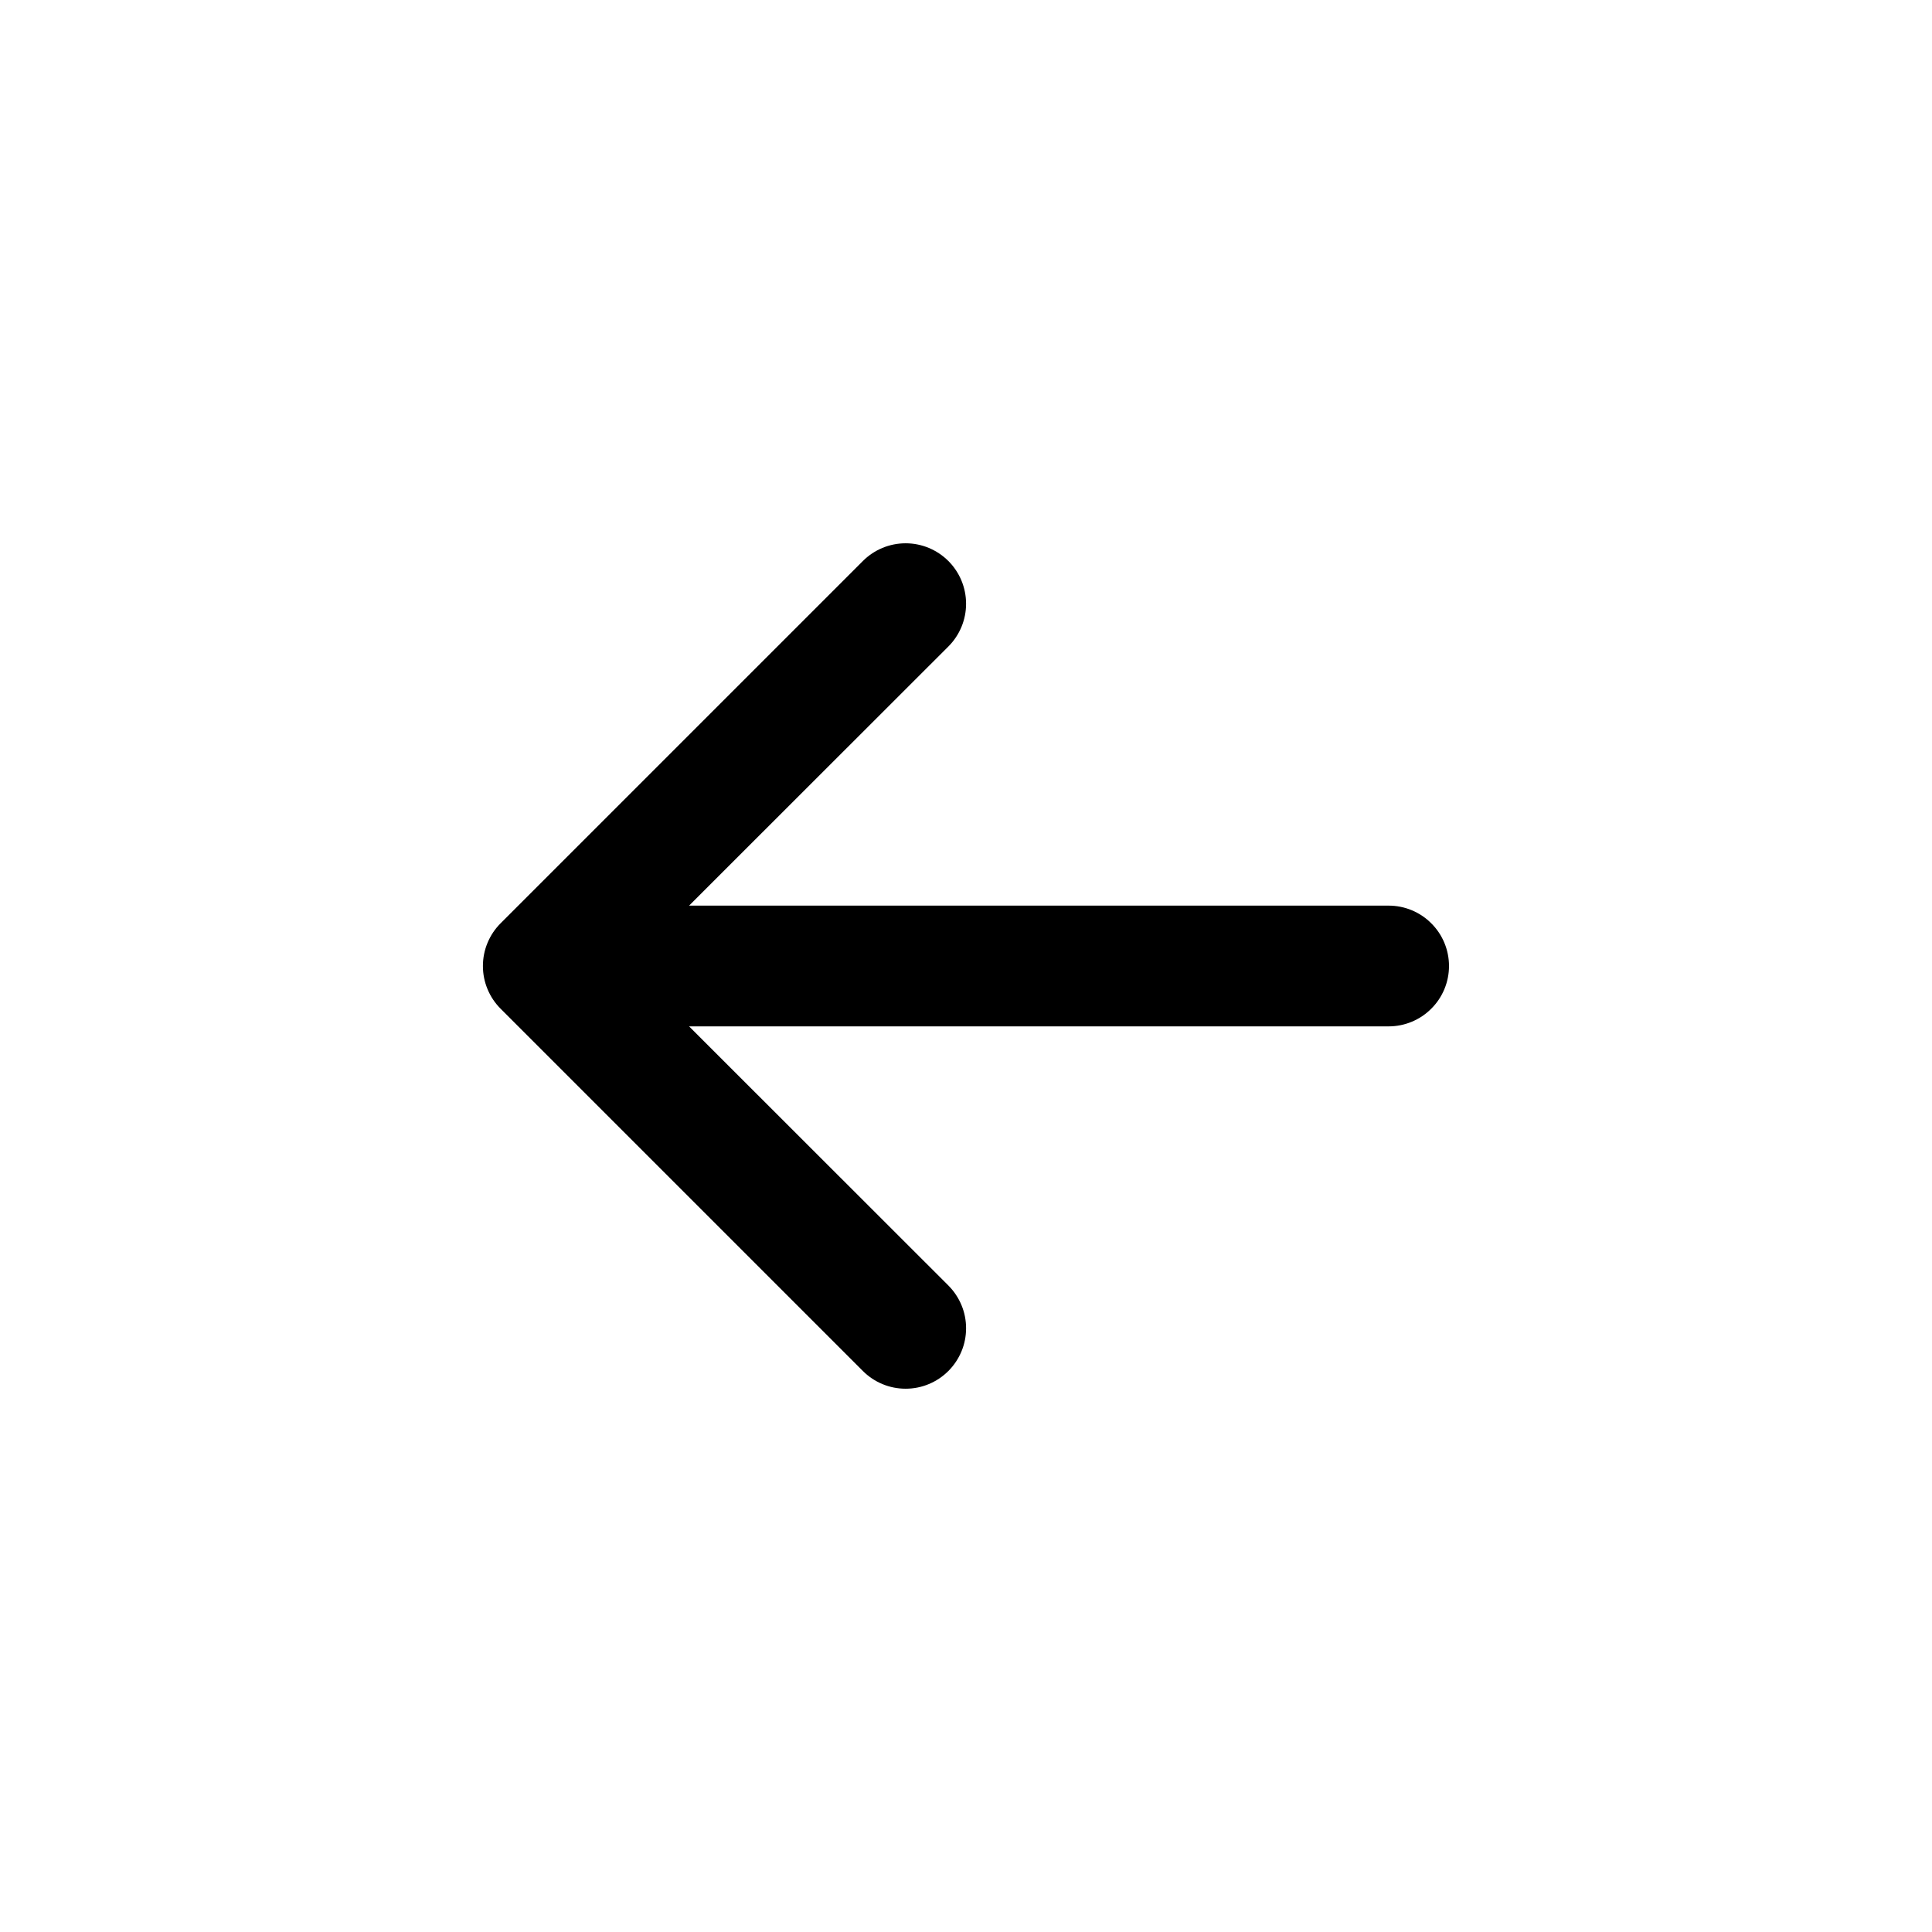
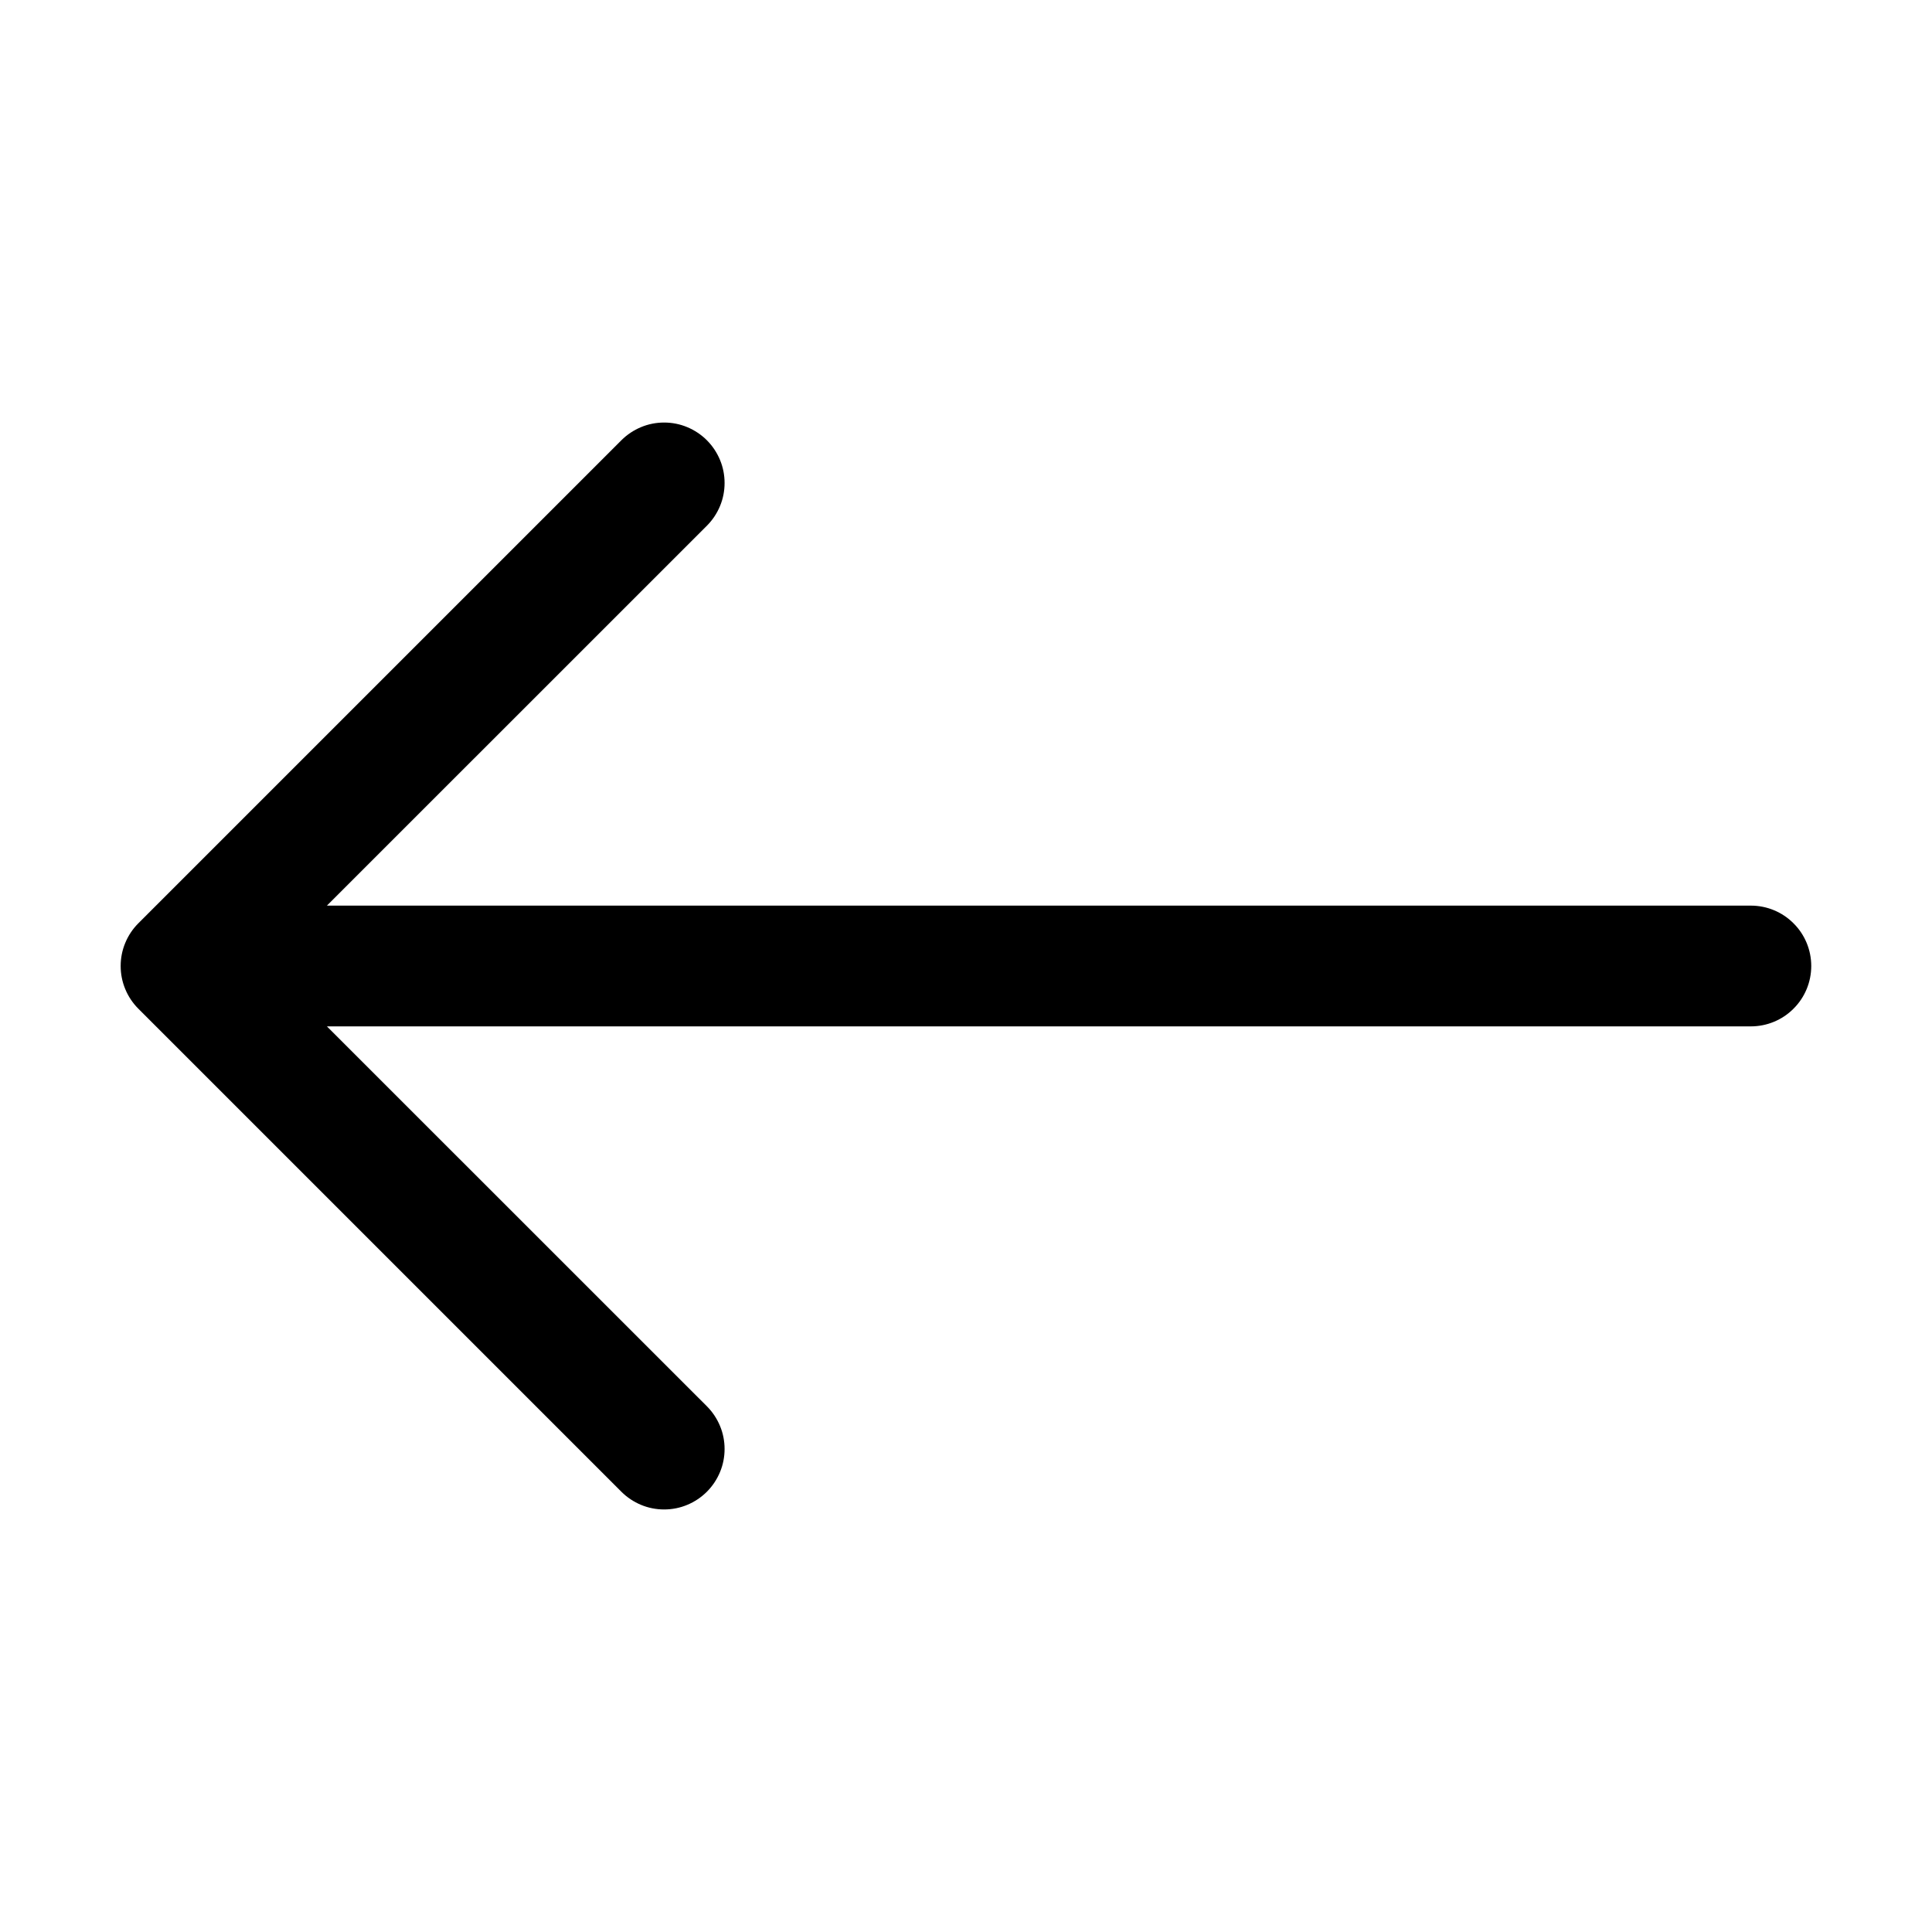
<svg xmlns="http://www.w3.org/2000/svg" width="24" height="24" viewBox="0 0 24 24" fill="none">
-   <path fill-rule="evenodd" clip-rule="evenodd" d="M18 12C18 12.199 17.921 12.39 17.78 12.53C17.64 12.671 17.449 12.75 17.25 12.75H8.56L11.781 15.969C11.851 16.039 11.906 16.122 11.944 16.213C11.982 16.304 12.001 16.401 12.001 16.5C12.001 16.599 11.982 16.696 11.944 16.787C11.906 16.878 11.851 16.961 11.781 17.031C11.711 17.101 11.629 17.156 11.537 17.194C11.446 17.232 11.349 17.251 11.25 17.251C11.151 17.251 11.054 17.232 10.963 17.194C10.871 17.156 10.789 17.101 10.719 17.031L6.219 12.531C6.149 12.461 6.094 12.379 6.056 12.287C6.018 12.196 5.999 12.099 5.999 12C5.999 11.901 6.018 11.804 6.056 11.713C6.094 11.621 6.149 11.539 6.219 11.469L10.719 6.969C10.86 6.828 11.051 6.749 11.25 6.749C11.449 6.749 11.64 6.828 11.781 6.969C11.922 7.11 12.001 7.301 12.001 7.5C12.001 7.699 11.922 7.89 11.781 8.031L8.56 11.25H17.25C17.449 11.25 17.64 11.329 17.78 11.47C17.921 11.61 18 11.801 18 12Z" fill="black" />
+   <path fill-rule="evenodd" clip-rule="evenodd" d="M22.5 12C22.5 11.801 22.421 11.61 22.28 11.47C22.14 11.329 21.949 11.25 21.75 11.25H4.061L8.781 6.531C8.851 6.461 8.906 6.378 8.944 6.287C8.982 6.196 9.001 6.099 9.001 6C9.001 5.901 8.982 5.804 8.944 5.713C8.906 5.622 8.851 5.539 8.781 5.469C8.711 5.399 8.628 5.344 8.537 5.306C8.446 5.268 8.349 5.249 8.25 5.249C8.151 5.249 8.054 5.268 7.963 5.306C7.872 5.344 7.789 5.399 7.719 5.469L1.719 11.469C1.649 11.539 1.594 11.621 1.556 11.713C1.518 11.804 1.499 11.901 1.499 12C1.499 12.099 1.518 12.196 1.556 12.287C1.594 12.379 1.649 12.461 1.719 12.531L7.719 18.531C7.789 18.601 7.872 18.656 7.963 18.694C8.054 18.732 8.151 18.751 8.25 18.751C8.349 18.751 8.446 18.732 8.537 18.694C8.628 18.656 8.711 18.601 8.781 18.531C8.851 18.461 8.906 18.378 8.944 18.287C8.982 18.196 9.001 18.099 9.001 18C9.001 17.901 8.982 17.804 8.944 17.713C8.906 17.622 8.851 17.539 8.781 17.469L4.061 12.75H21.75C21.949 12.75 22.14 12.671 22.28 12.53C22.421 12.39 22.5 12.199 22.5 12Z" fill="black" />
</svg>
